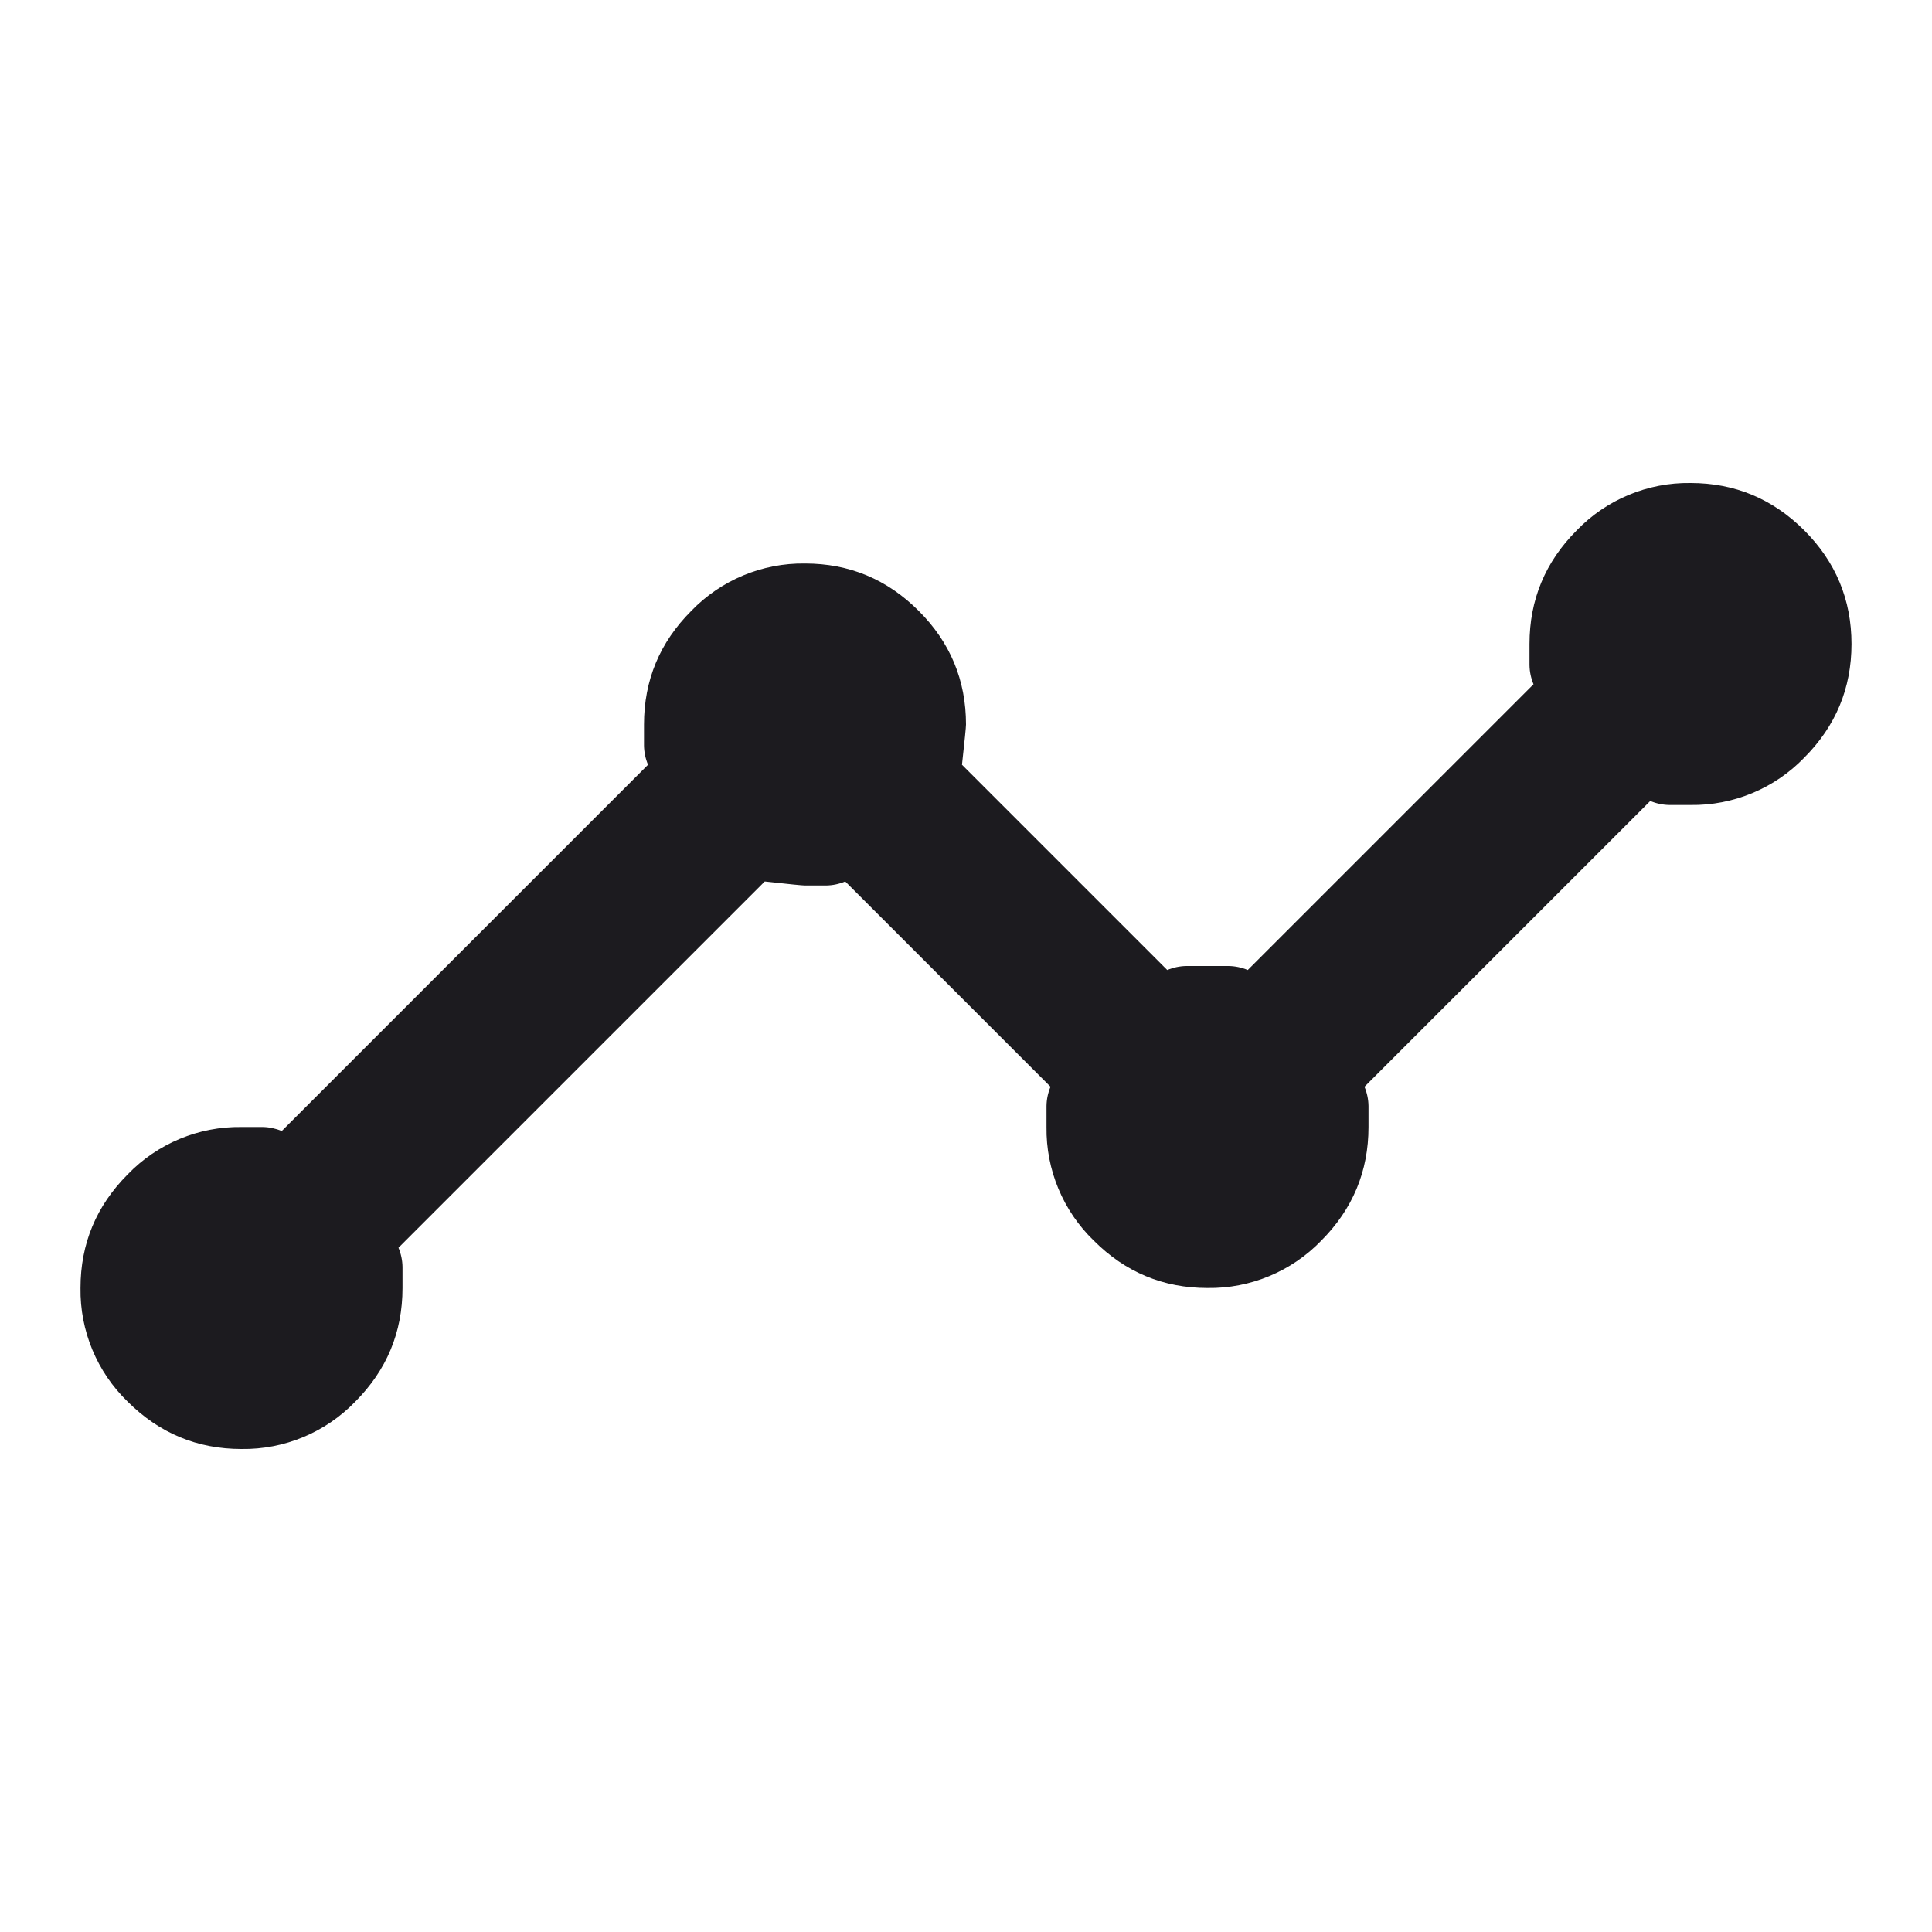
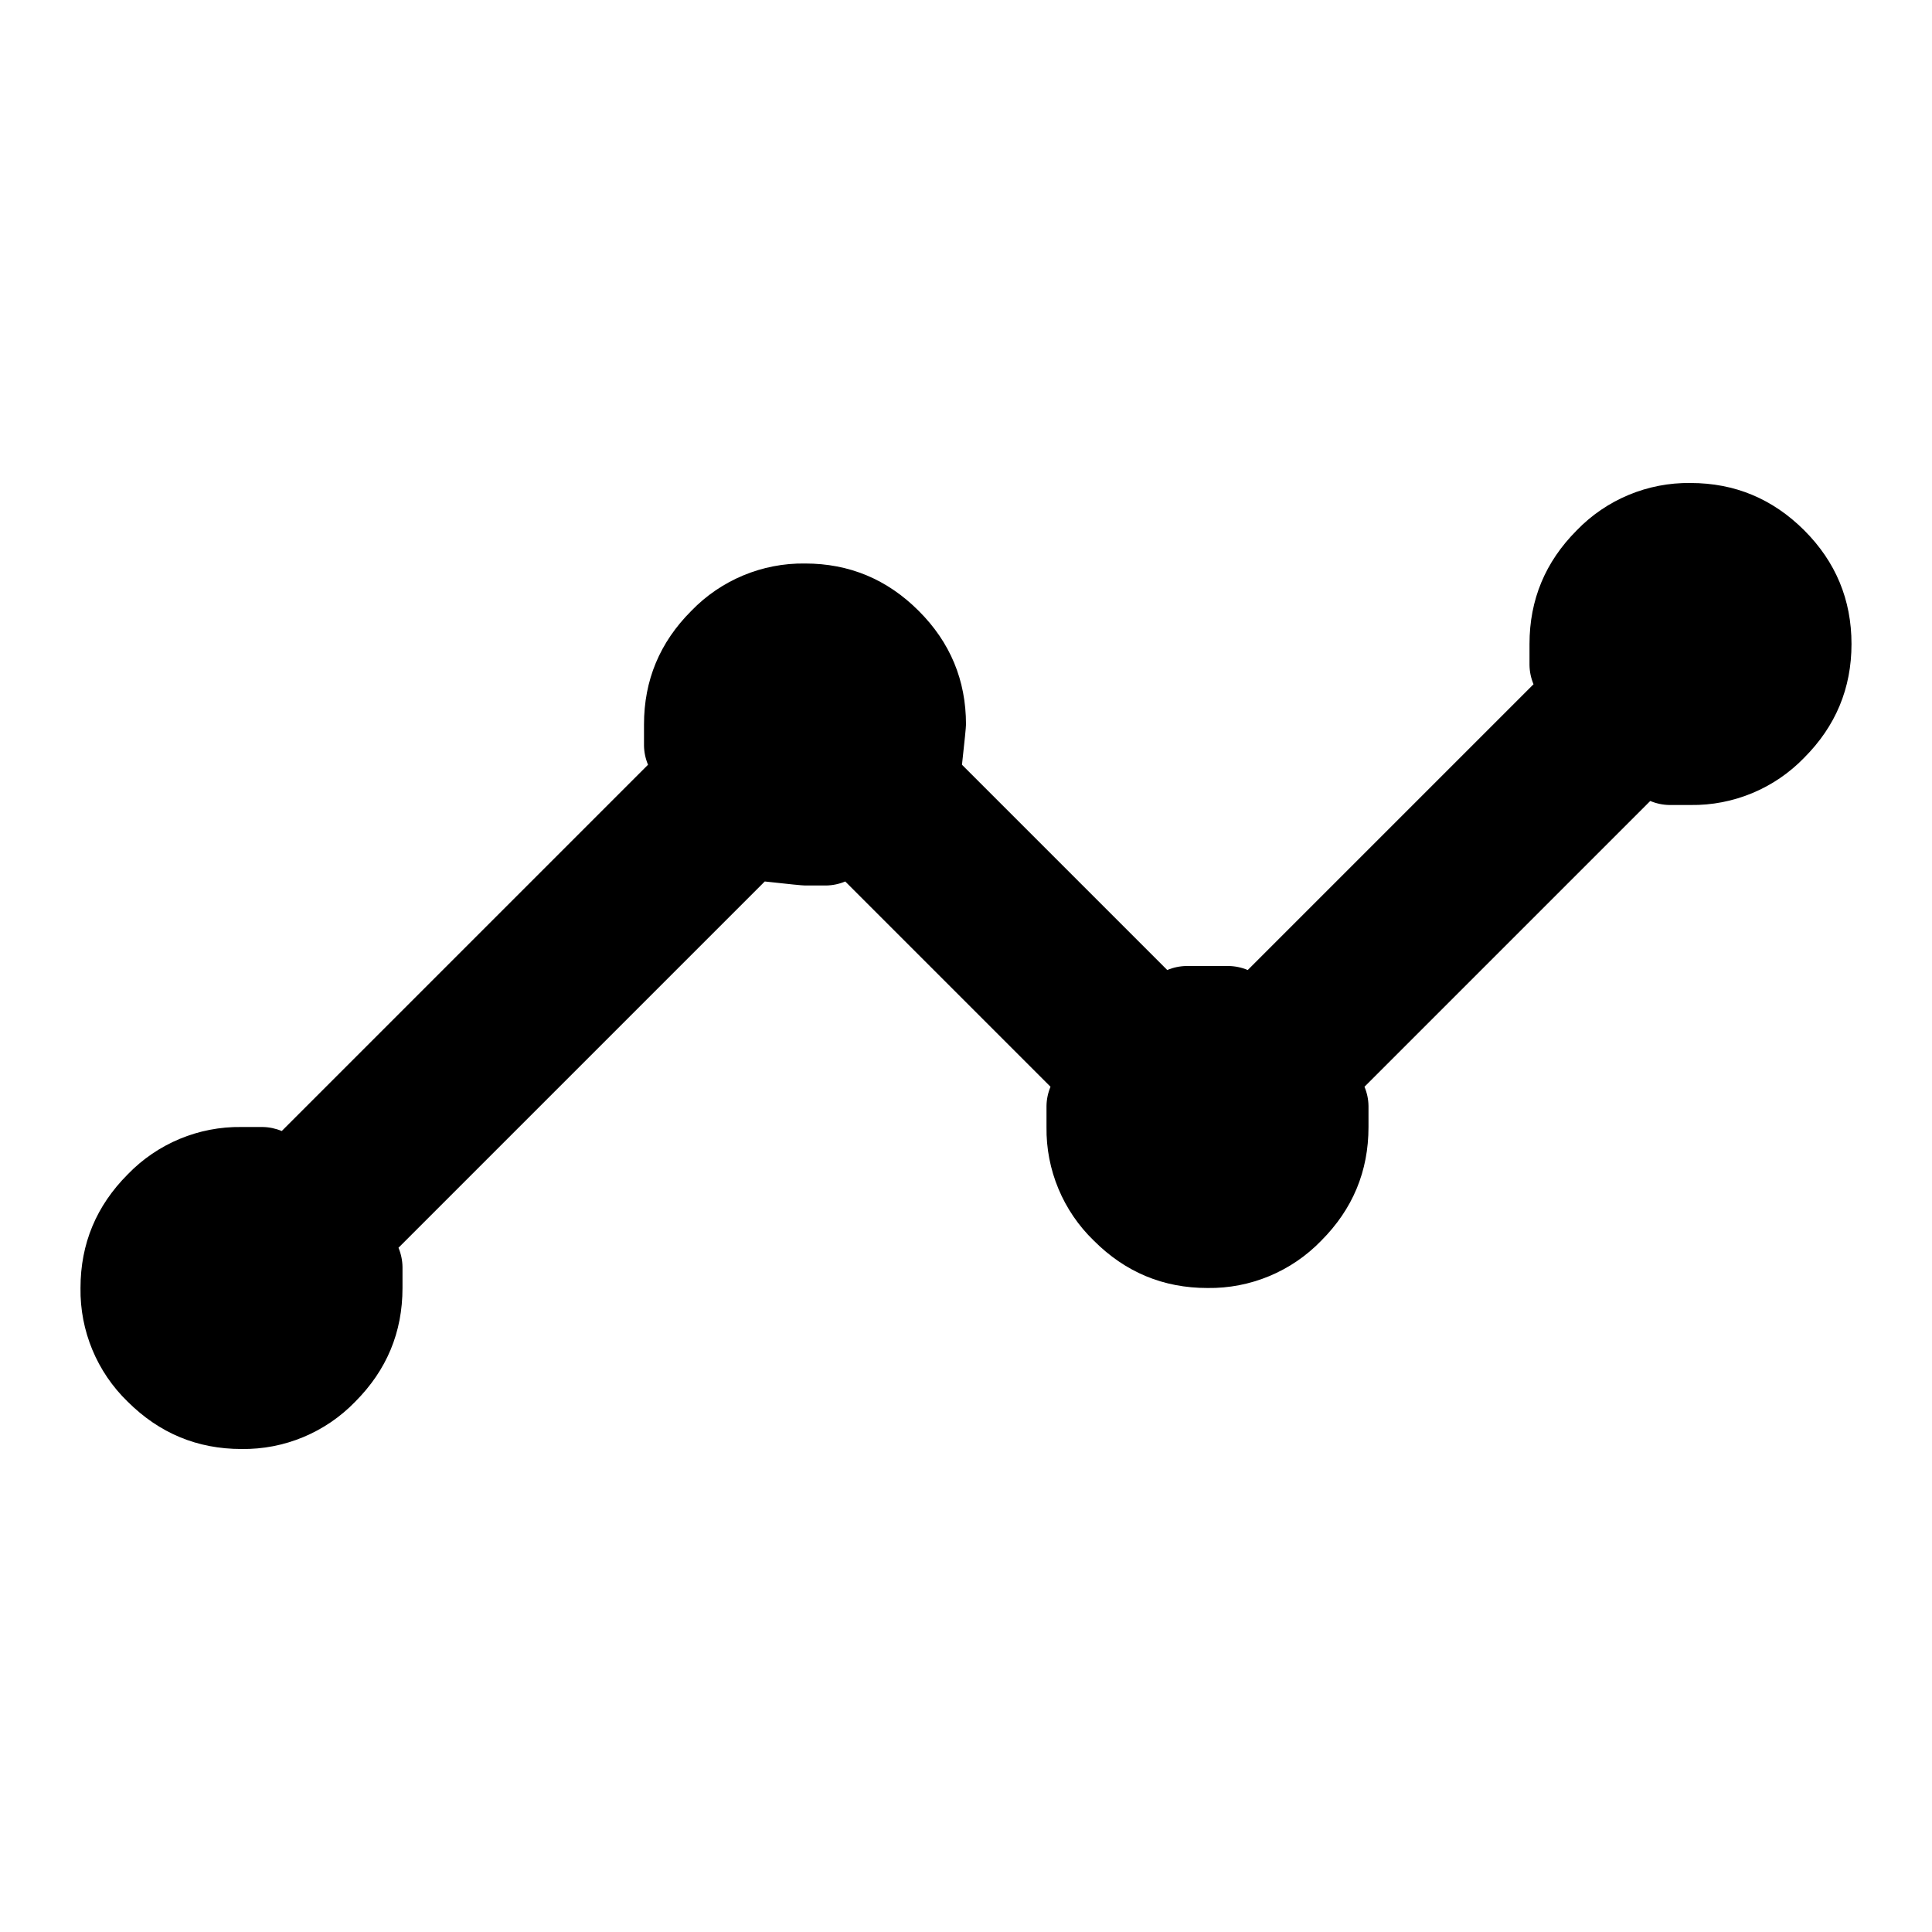
<svg xmlns="http://www.w3.org/2000/svg" fill="none" viewBox="0 0 24 24">
-   <path fill="#1C1B1F" d="M3 18c-.55 0-1.02-.196-1.413-.587A1.926 1.926 0 0 1 1 16c0-.55.196-1.02.587-1.412A1.926 1.926 0 0 1 3 14h.263a.64.64 0 0 1 .237.05L8.05 9.5A.64.64 0 0 1 8 9.262V9c0-.55.196-1.02.588-1.412A1.926 1.926 0 0 1 10 7c.55 0 1.02.196 1.412.588.392.391.588.862.588 1.412 0 .033-.017.2-.05.5l2.55 2.55a.64.64 0 0 1 .238-.05h.524a.64.64 0 0 1 .238.05l3.55-3.55a.64.64 0 0 1-.05-.238V8c0-.55.196-1.02.587-1.412A1.926 1.926 0 0 1 21 6c.55 0 1.02.196 1.413.588.391.391.587.862.587 1.412 0 .55-.196 1.02-.587 1.412A1.926 1.926 0 0 1 21 10h-.262a.64.64 0 0 1-.238-.05l-3.55 3.55a.64.64 0 0 1 .05.238V14c0 .55-.196 1.02-.587 1.412A1.926 1.926 0 0 1 15 16c-.55 0-1.02-.196-1.412-.588A1.926 1.926 0 0 1 13 14v-.262a.64.64 0 0 1 .05-.238l-2.55-2.55a.64.64 0 0 1-.238.05H10c-.033 0-.2-.017-.5-.05L4.95 15.5a.64.64 0 0 1 .05.238V16c0 .55-.196 1.02-.588 1.413A1.926 1.926 0 0 1 3 18Z" />
+   <path fill="currentColor" d="M3 18c-.55 0-1.02-.196-1.413-.587A1.926 1.926 0 0 1 1 16c0-.55.196-1.02.587-1.412A1.926 1.926 0 0 1 3 14h.263a.64.64 0 0 1 .237.05L8.05 9.5A.64.64 0 0 1 8 9.262V9c0-.55.196-1.02.588-1.412A1.926 1.926 0 0 1 10 7c.55 0 1.02.196 1.412.588.392.391.588.862.588 1.412 0 .033-.017.2-.05.5l2.55 2.55a.64.64 0 0 1 .238-.05h.524a.64.64 0 0 1 .238.05l3.55-3.55a.64.64 0 0 1-.05-.238V8c0-.55.196-1.02.587-1.412A1.926 1.926 0 0 1 21 6c.55 0 1.02.196 1.413.588.391.391.587.862.587 1.412 0 .55-.196 1.02-.587 1.412A1.926 1.926 0 0 1 21 10h-.262a.64.64 0 0 1-.238-.05l-3.55 3.55a.64.64 0 0 1 .05.238V14c0 .55-.196 1.02-.587 1.412A1.926 1.926 0 0 1 15 16c-.55 0-1.02-.196-1.412-.588A1.926 1.926 0 0 1 13 14v-.262a.64.64 0 0 1 .05-.238l-2.55-2.55a.64.64 0 0 1-.238.05H10c-.033 0-.2-.017-.5-.05L4.95 15.5a.64.64 0 0 1 .05.238V16c0 .55-.196 1.02-.588 1.413A1.926 1.926 0 0 1 3 18Z" />
</svg>
